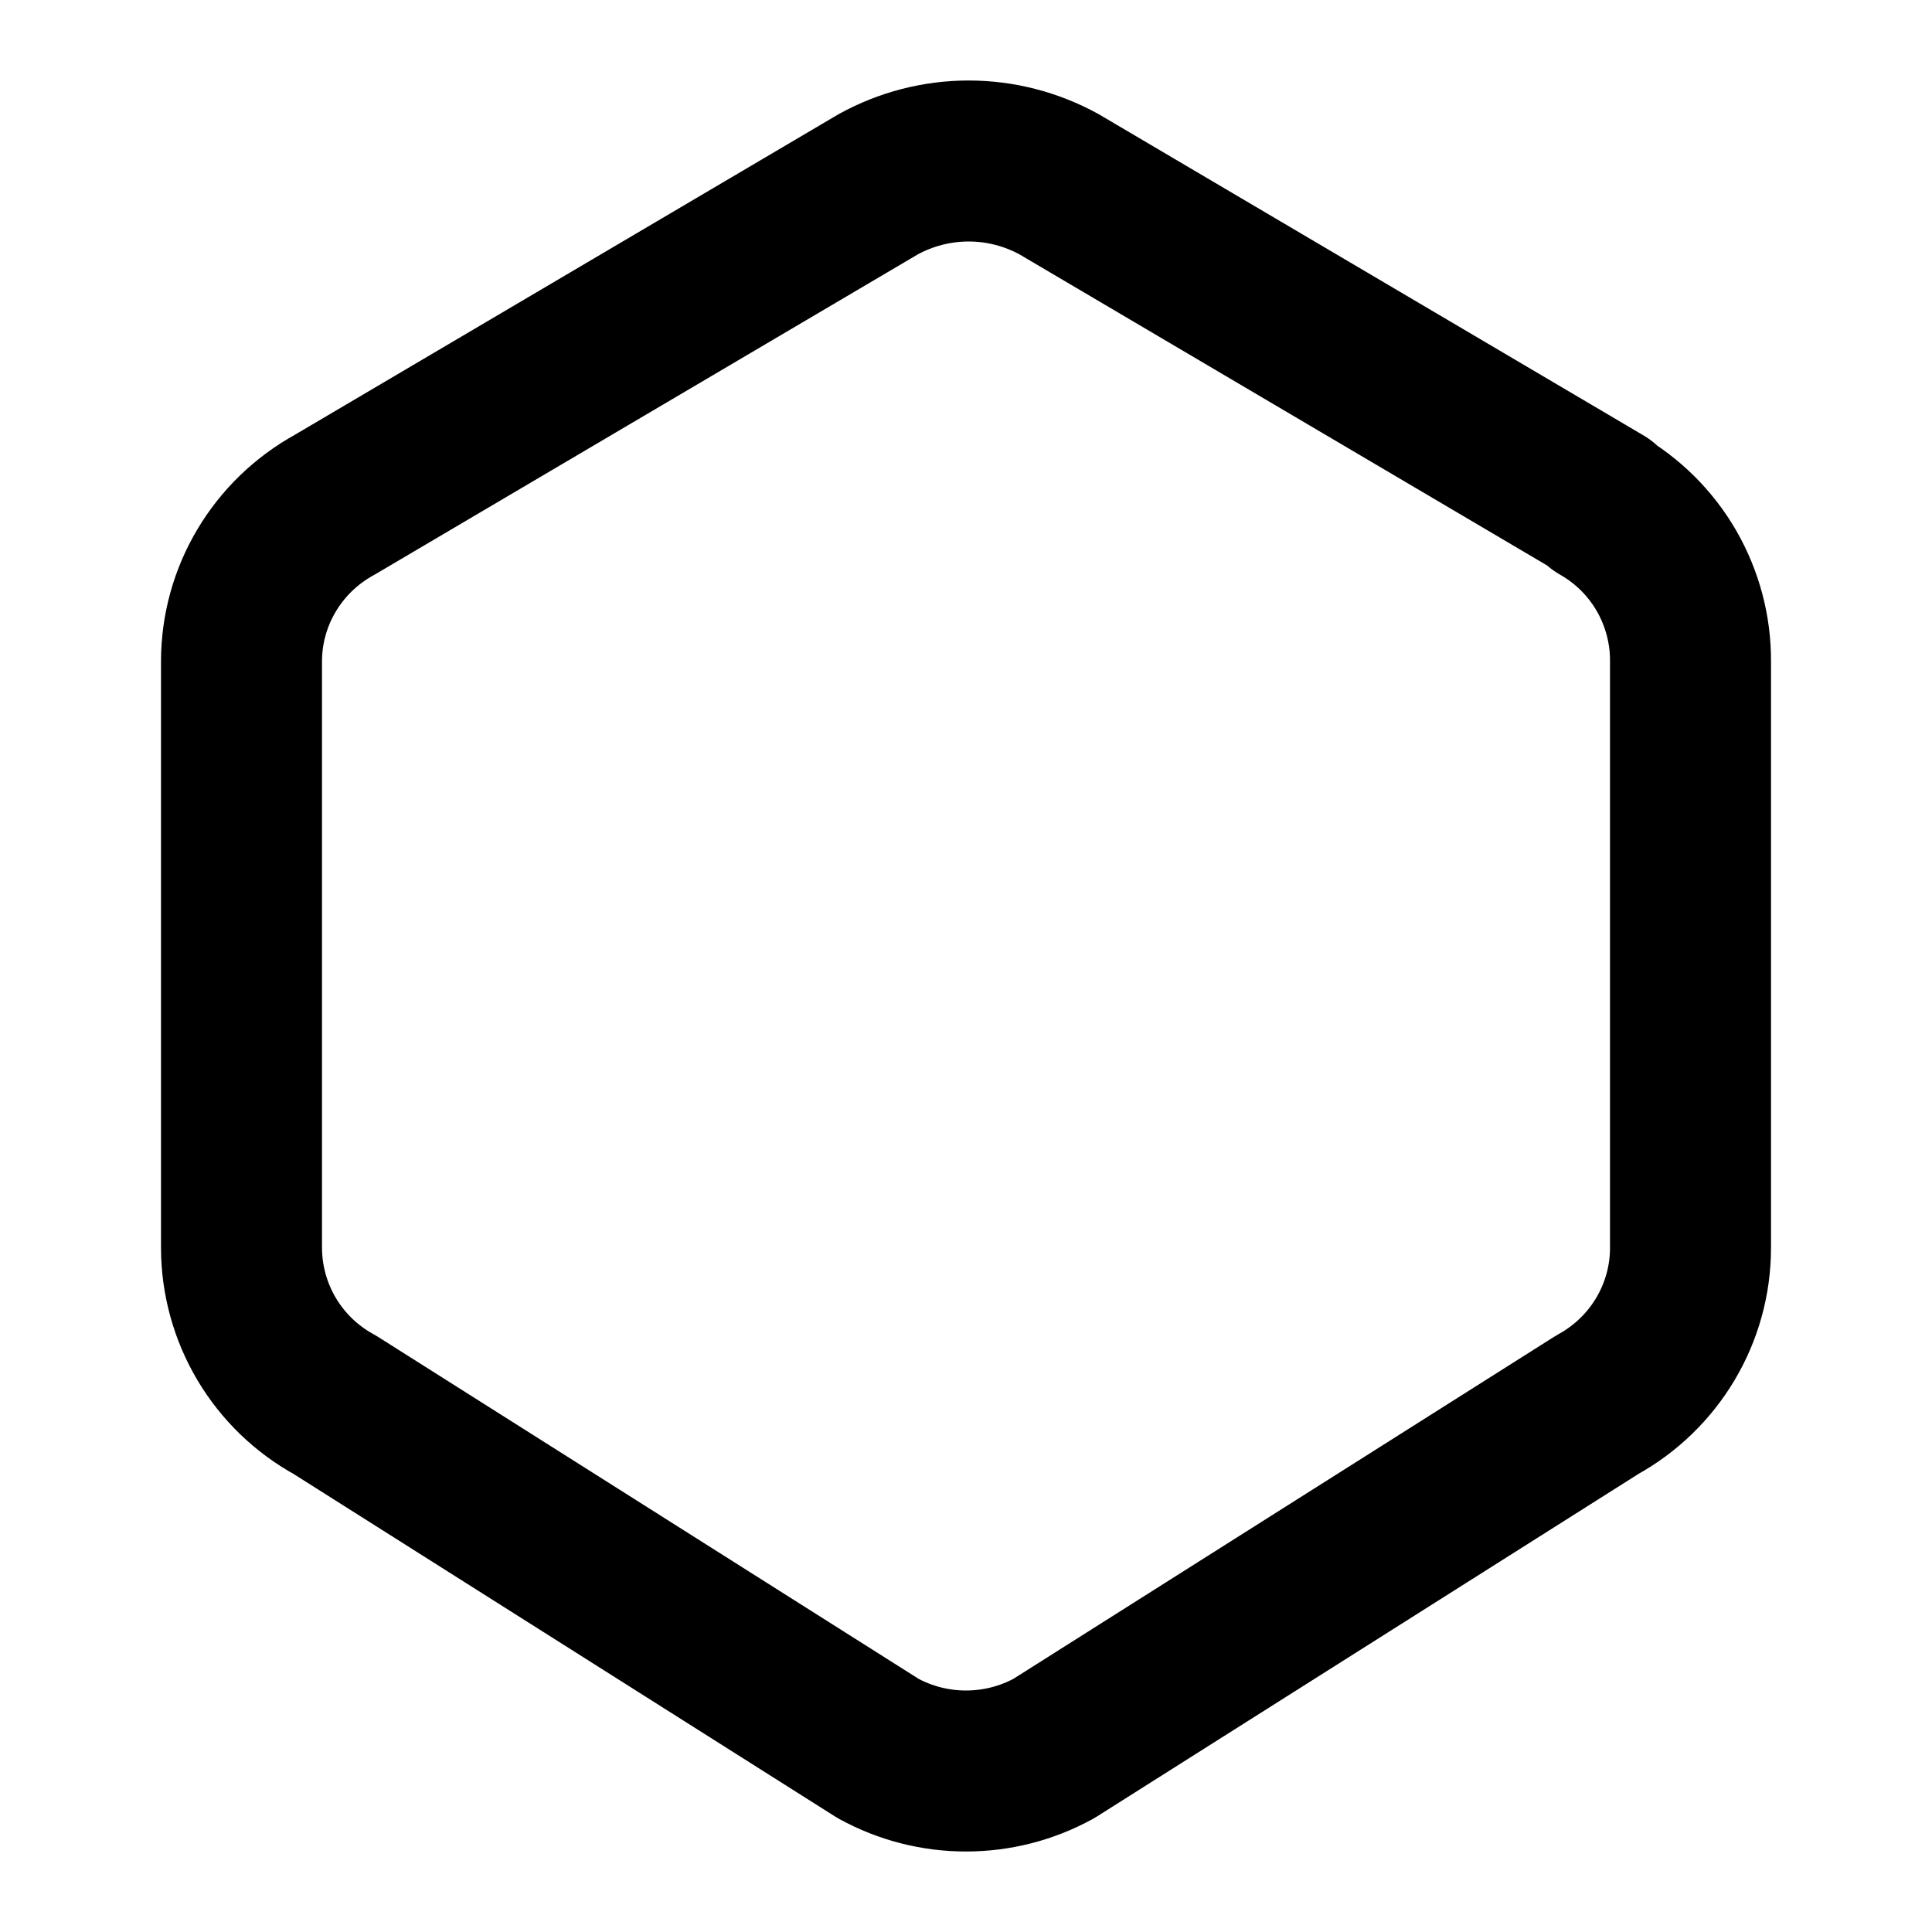
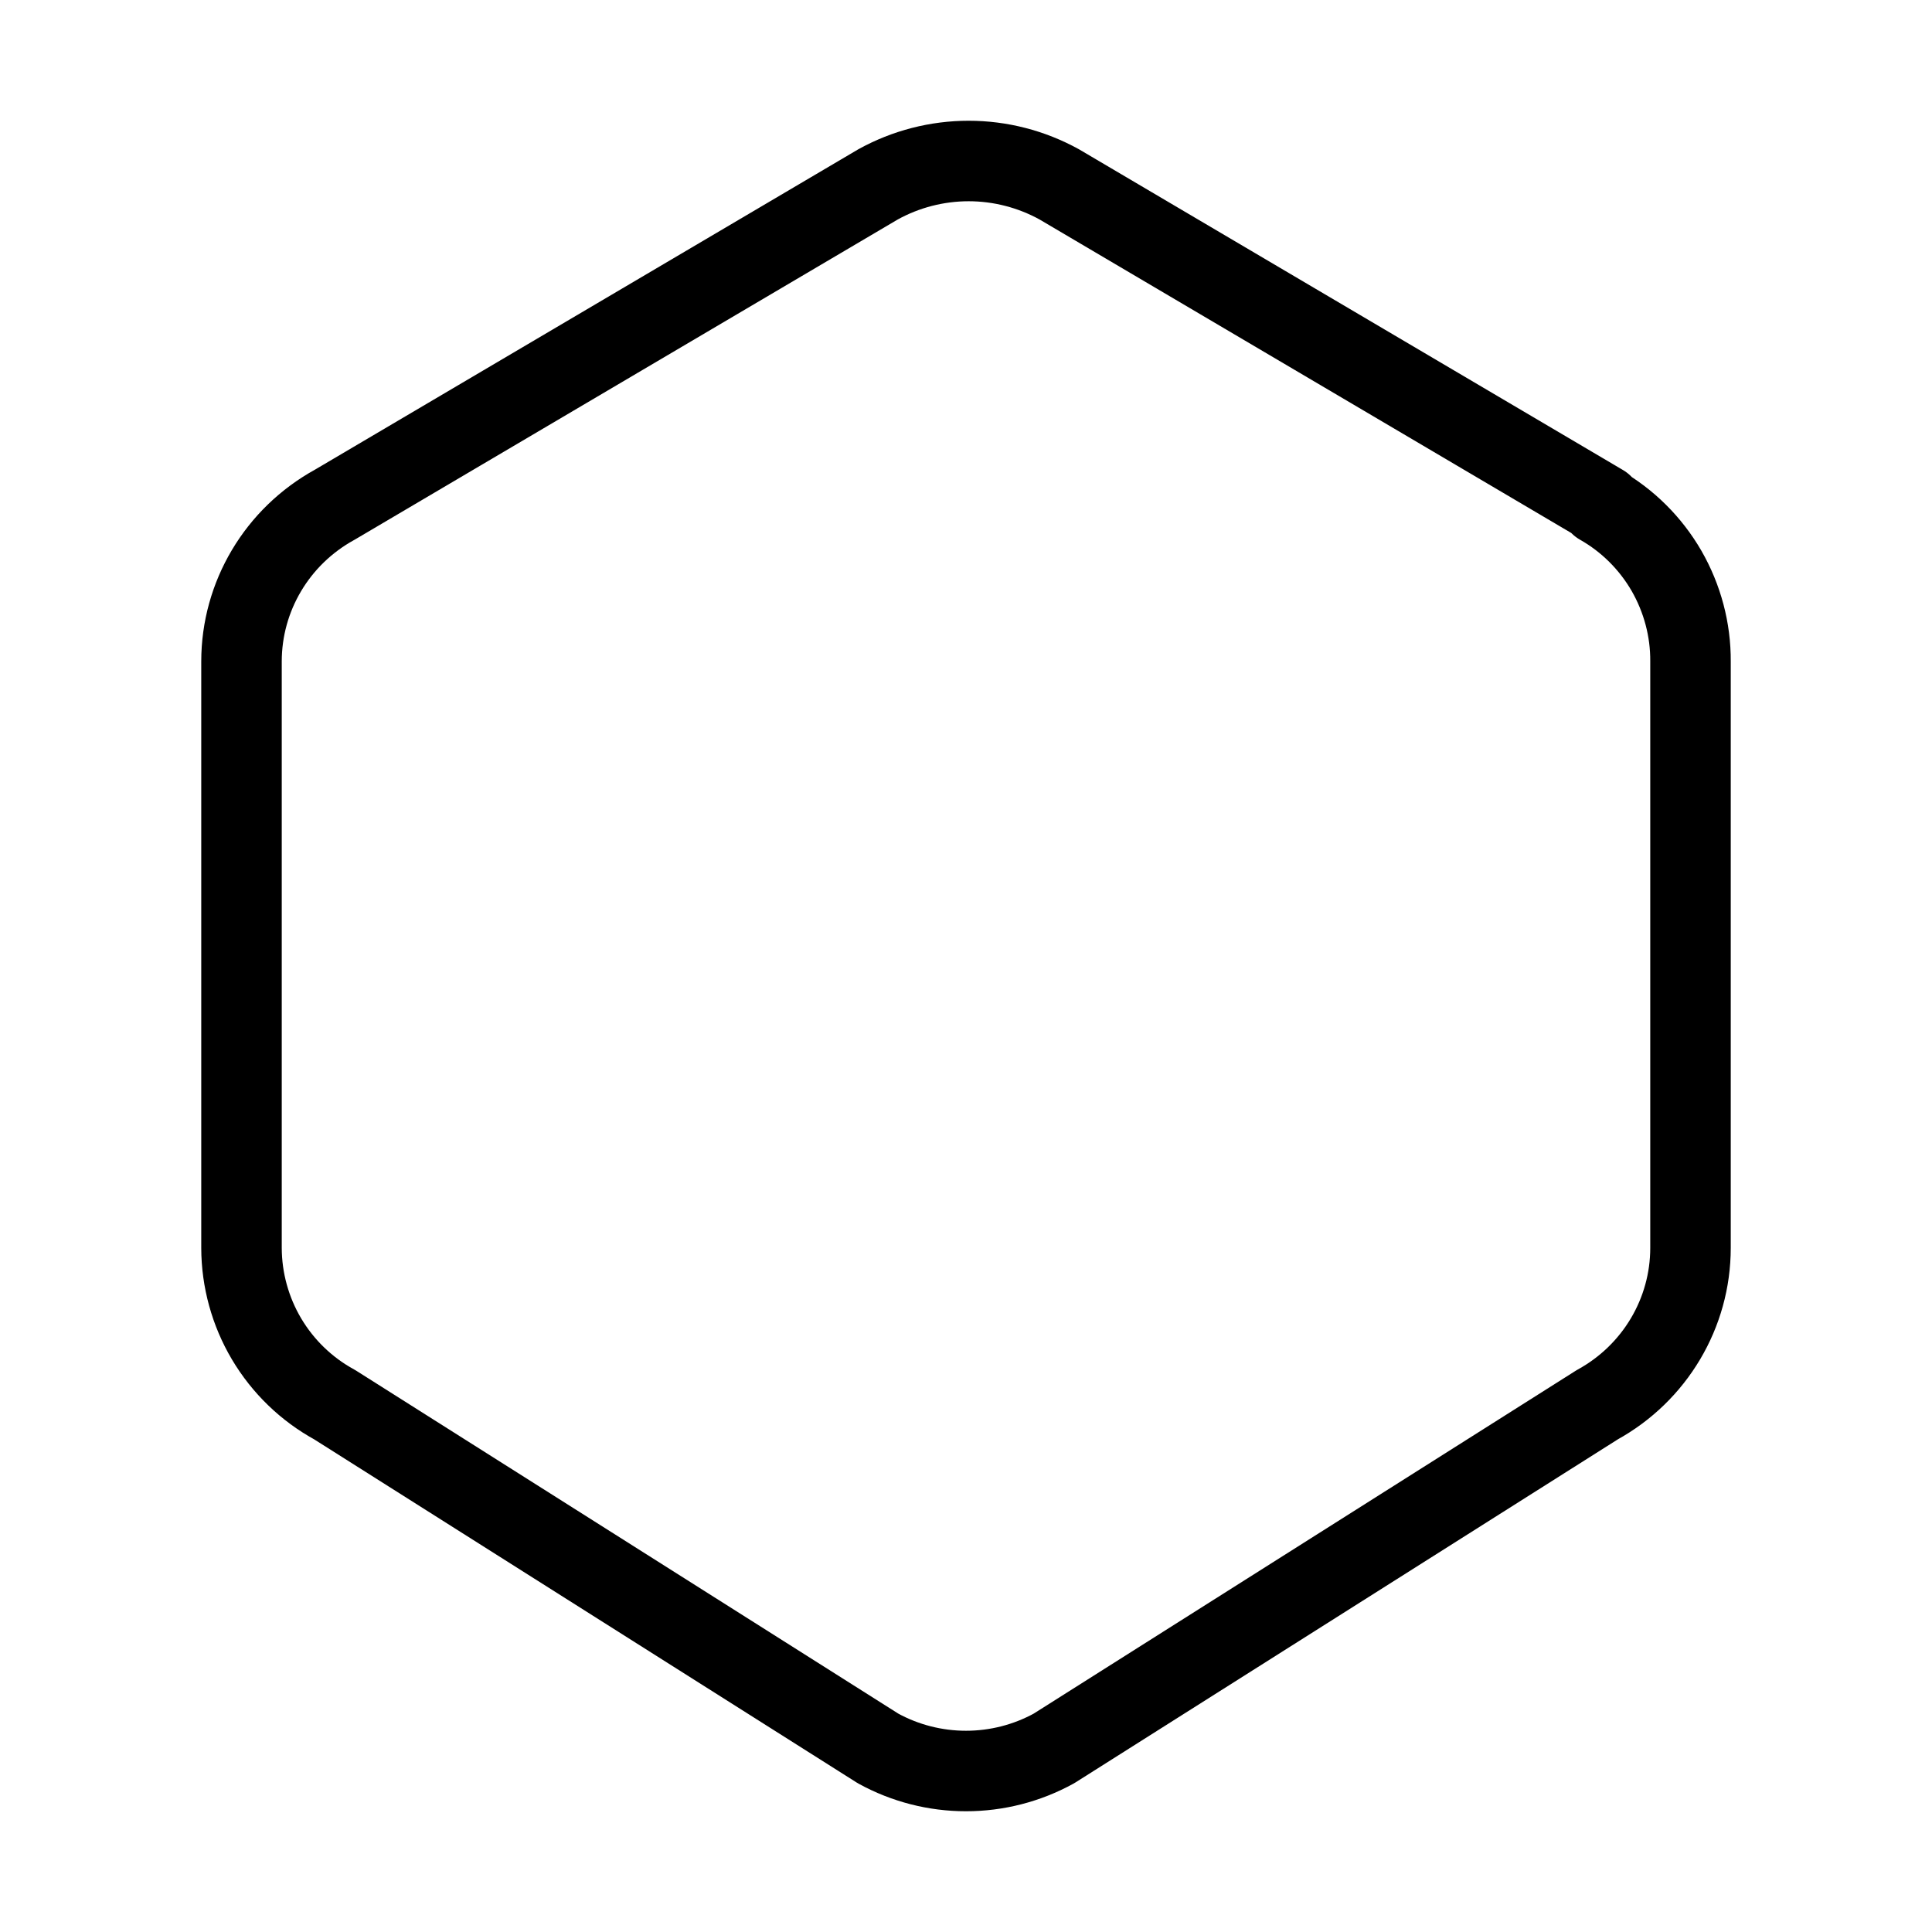
<svg xmlns="http://www.w3.org/2000/svg" width="24" height="24" viewBox="0 0 24 24" fill="none">
-   <path d="M19.875 6.27C20.219 6.465 20.504 6.749 20.702 7.091C20.899 7.434 21.003 7.823 21 8.218V15.502C21 16.311 20.557 17.057 19.842 17.45L13.092 21.72C12.757 21.904 12.382 22 12 22C11.618 22 11.243 21.904 10.908 21.72L4.158 17.45C3.808 17.259 3.516 16.977 3.312 16.634C3.109 16.292 3.001 15.901 3 15.502V8.217C3 7.408 3.443 6.663 4.158 6.27L10.908 2.29C11.252 2.1 11.64 2 12.033 2C12.426 2 12.813 2.1 13.158 2.29L19.908 6.27H19.875Z" stroke="currentColor" stroke-width="2" stroke-linecap="round" stroke-linejoin="round" />
+   <path d="M19.875 6.27C20.219 6.465 20.504 6.749 20.702 7.091C20.899 7.434 21.003 7.823 21 8.218V15.502C21 16.311 20.557 17.057 19.842 17.45L13.092 21.72C12.757 21.904 12.382 22 12 22C11.618 22 11.243 21.904 10.908 21.72L4.158 17.45C3.808 17.259 3.516 16.977 3.312 16.634C3.109 16.292 3.001 15.901 3 15.502V8.217C3 7.408 3.443 6.663 4.158 6.27L10.908 2.29C11.252 2.1 11.64 2 12.033 2C12.426 2 12.813 2.1 13.158 2.29L19.908 6.27H19.875Z" stroke="currentColor" stroke-linecap="round" stroke-linejoin="round" />
</svg>
